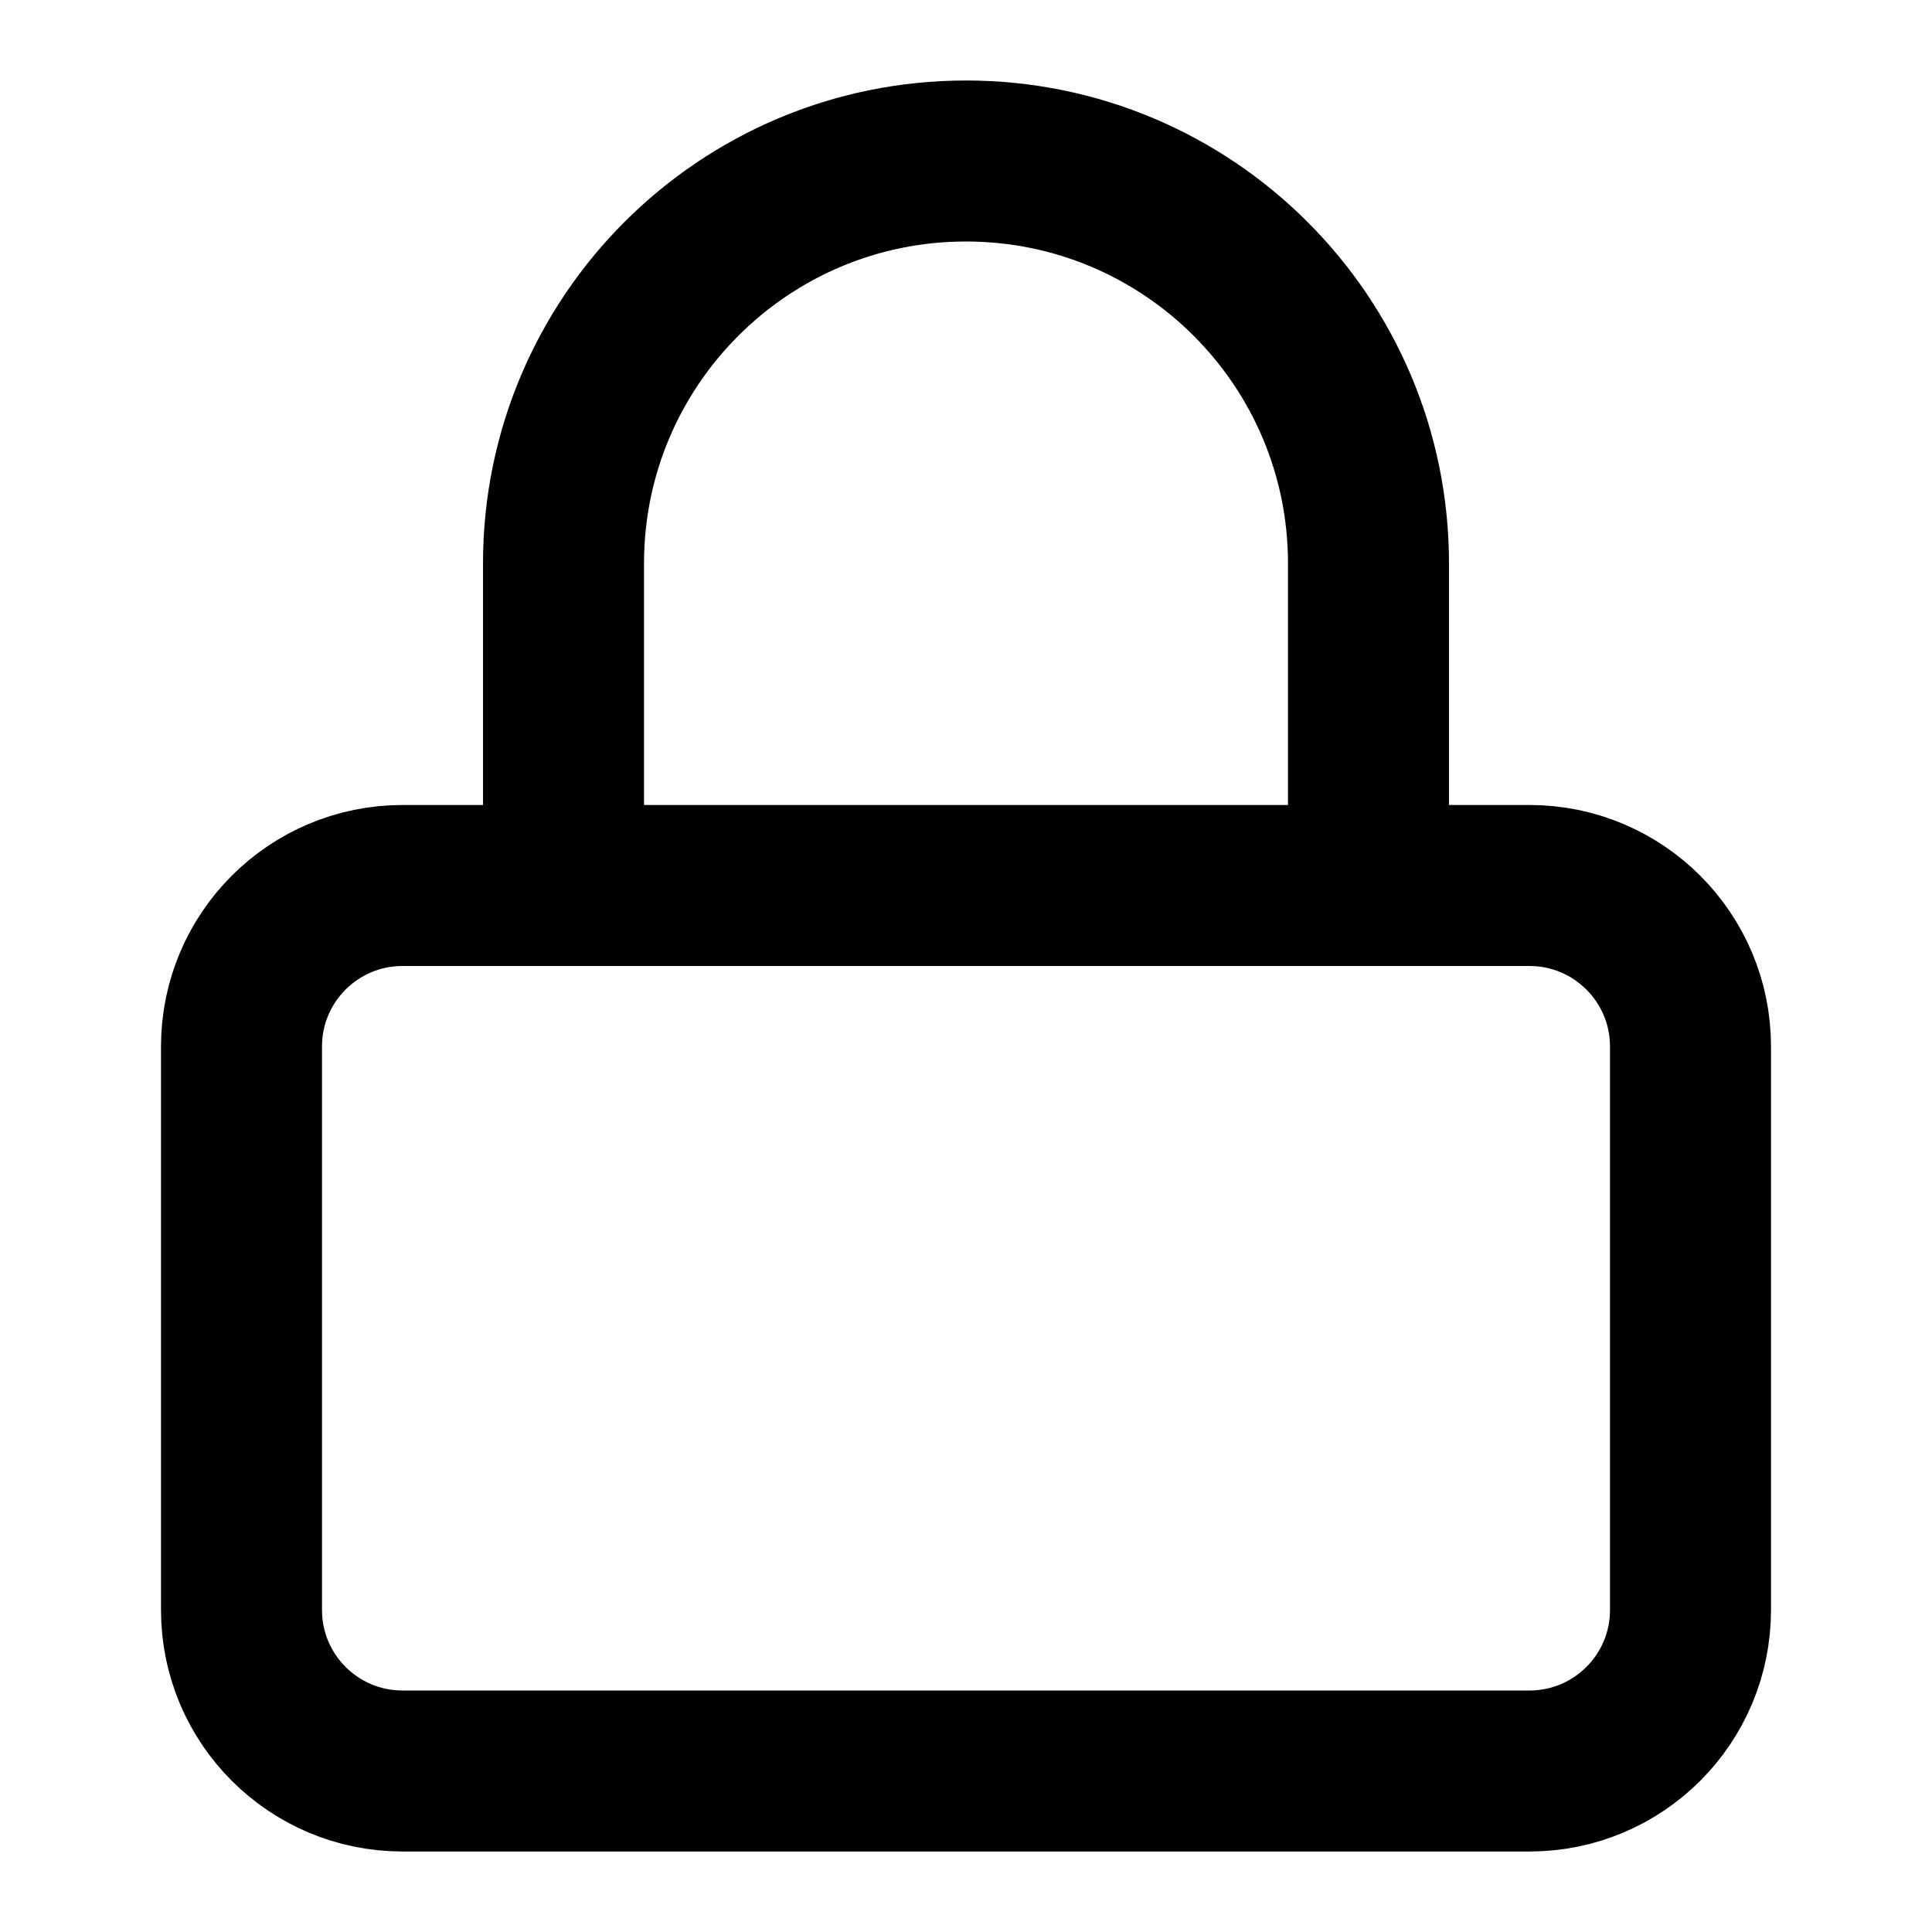
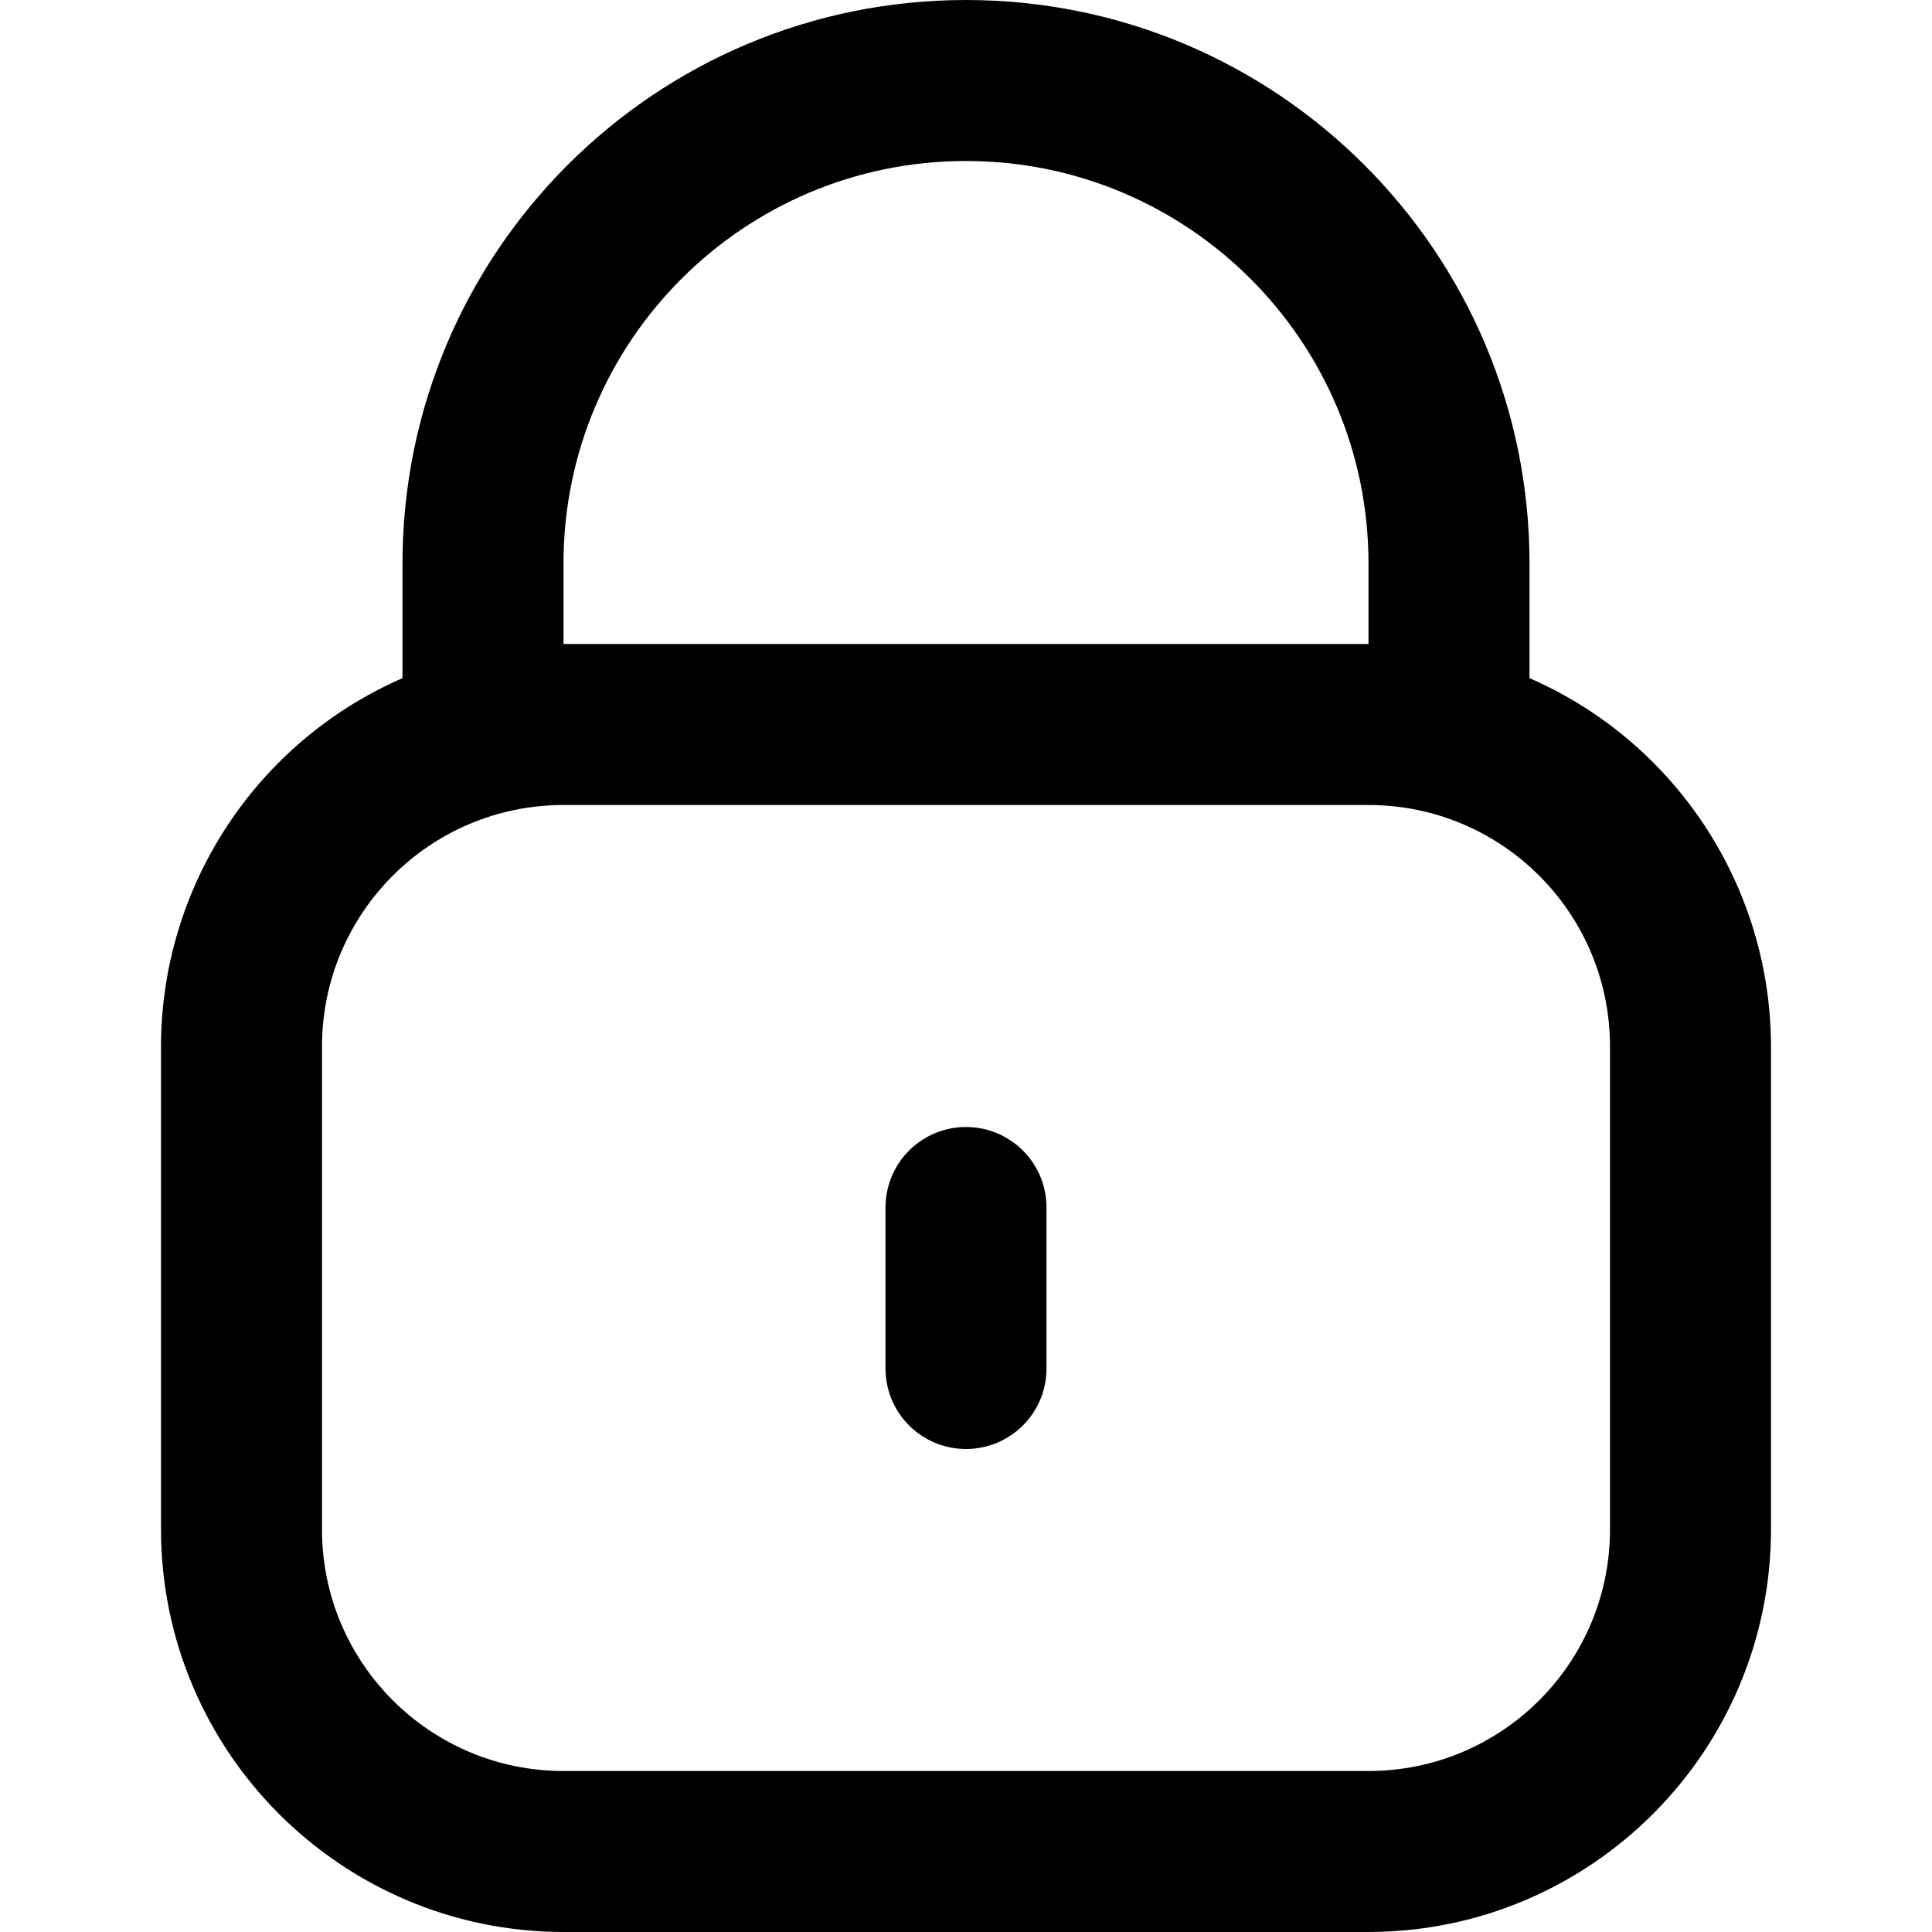
- <svg xmlns="http://www.w3.org/2000/svg" fill="none" height="24" stroke="#000" stroke-linecap="round" stroke-linejoin="round" stroke-width="2" viewBox="0 0 24 24" width="24">
-   <rect height="11" rx="2" ry="2" width="18" x="3" y="11" />
-   <path d="M7 11V7a5 5 0 0 1 10 0v4" />
+ <svg xmlns="http://www.w3.org/2000/svg" id="Outline" viewBox="0 0 24 24" width="512" height="512">
+   <path d="M19,8.424V7A7,7,0,0,0,5,7V8.424A5,5,0,0,0,2,13v6a5.006,5.006,0,0,0,5,5H17a5.006,5.006,0,0,0,5-5V13A5,5,0,0,0,19,8.424ZM7,7A5,5,0,0,1,17,7V8H7ZM20,19a3,3,0,0,1-3,3H7a3,3,0,0,1-3-3V13a3,3,0,0,1,3-3H17a3,3,0,0,1,3,3Z" />
+   <path d="M12,14a1,1,0,0,0-1,1v2a1,1,0,0,0,2,0V15A1,1,0,0,0,12,14Z" />
</svg>
